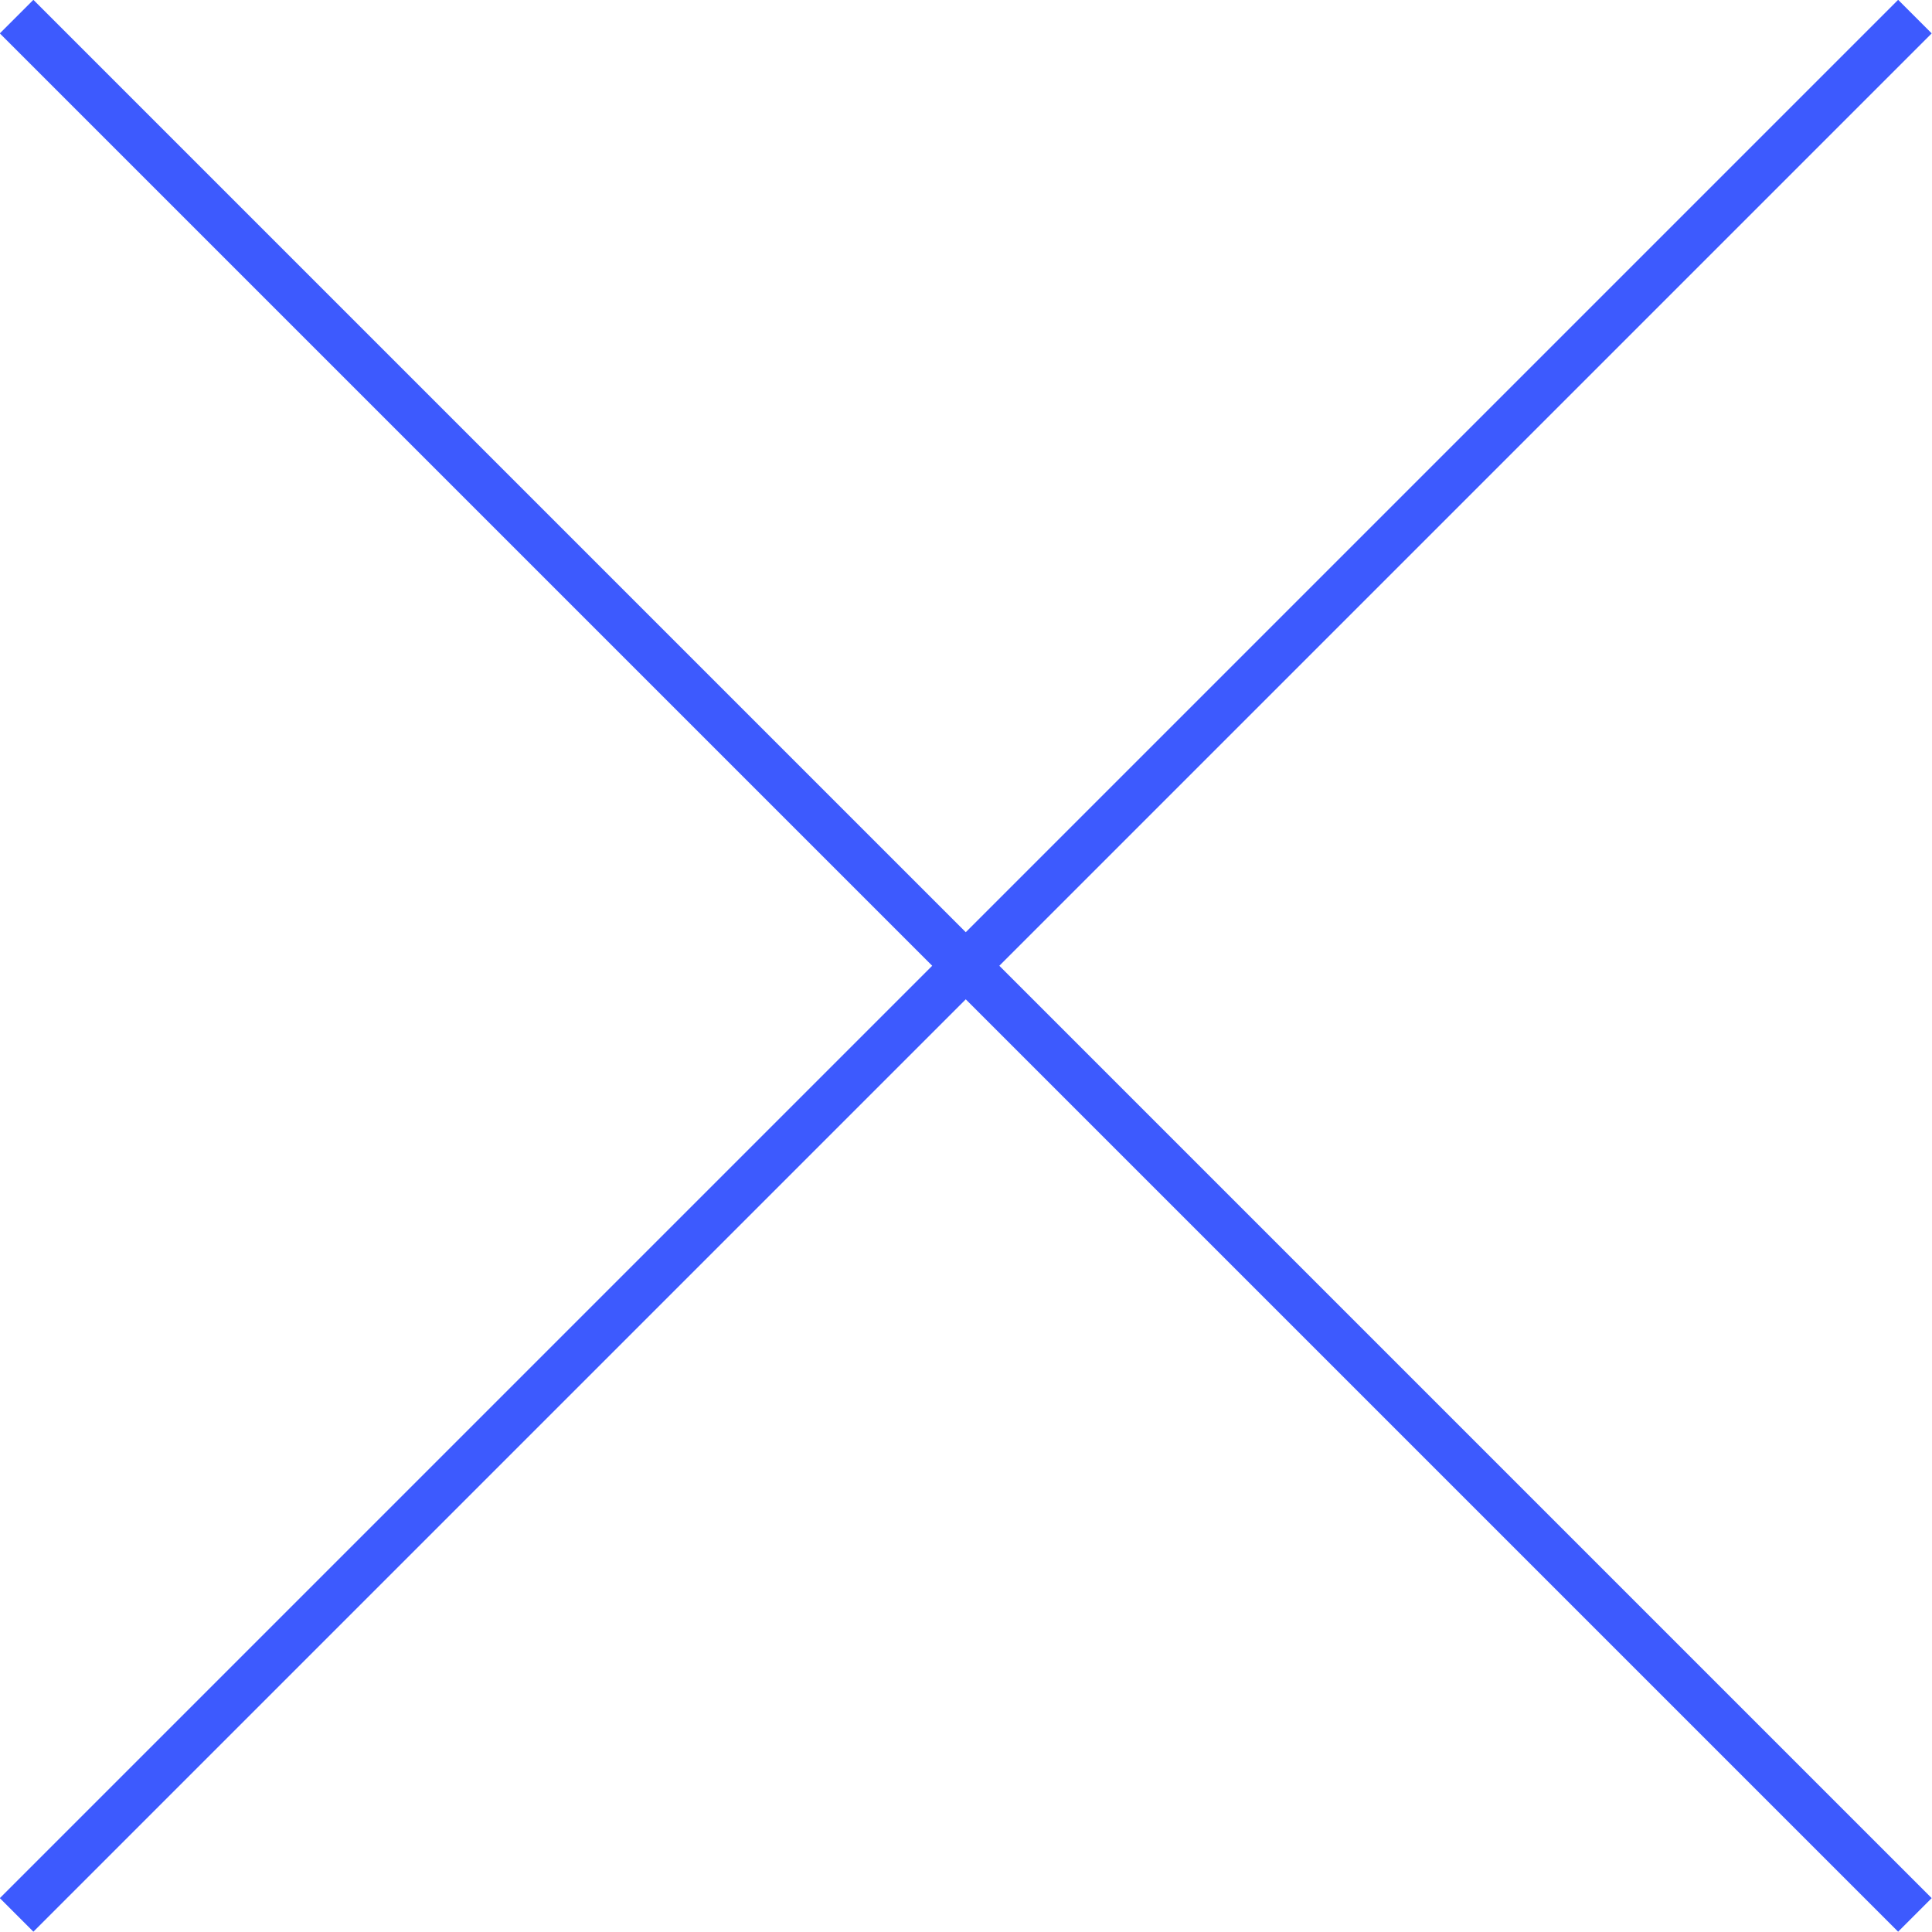
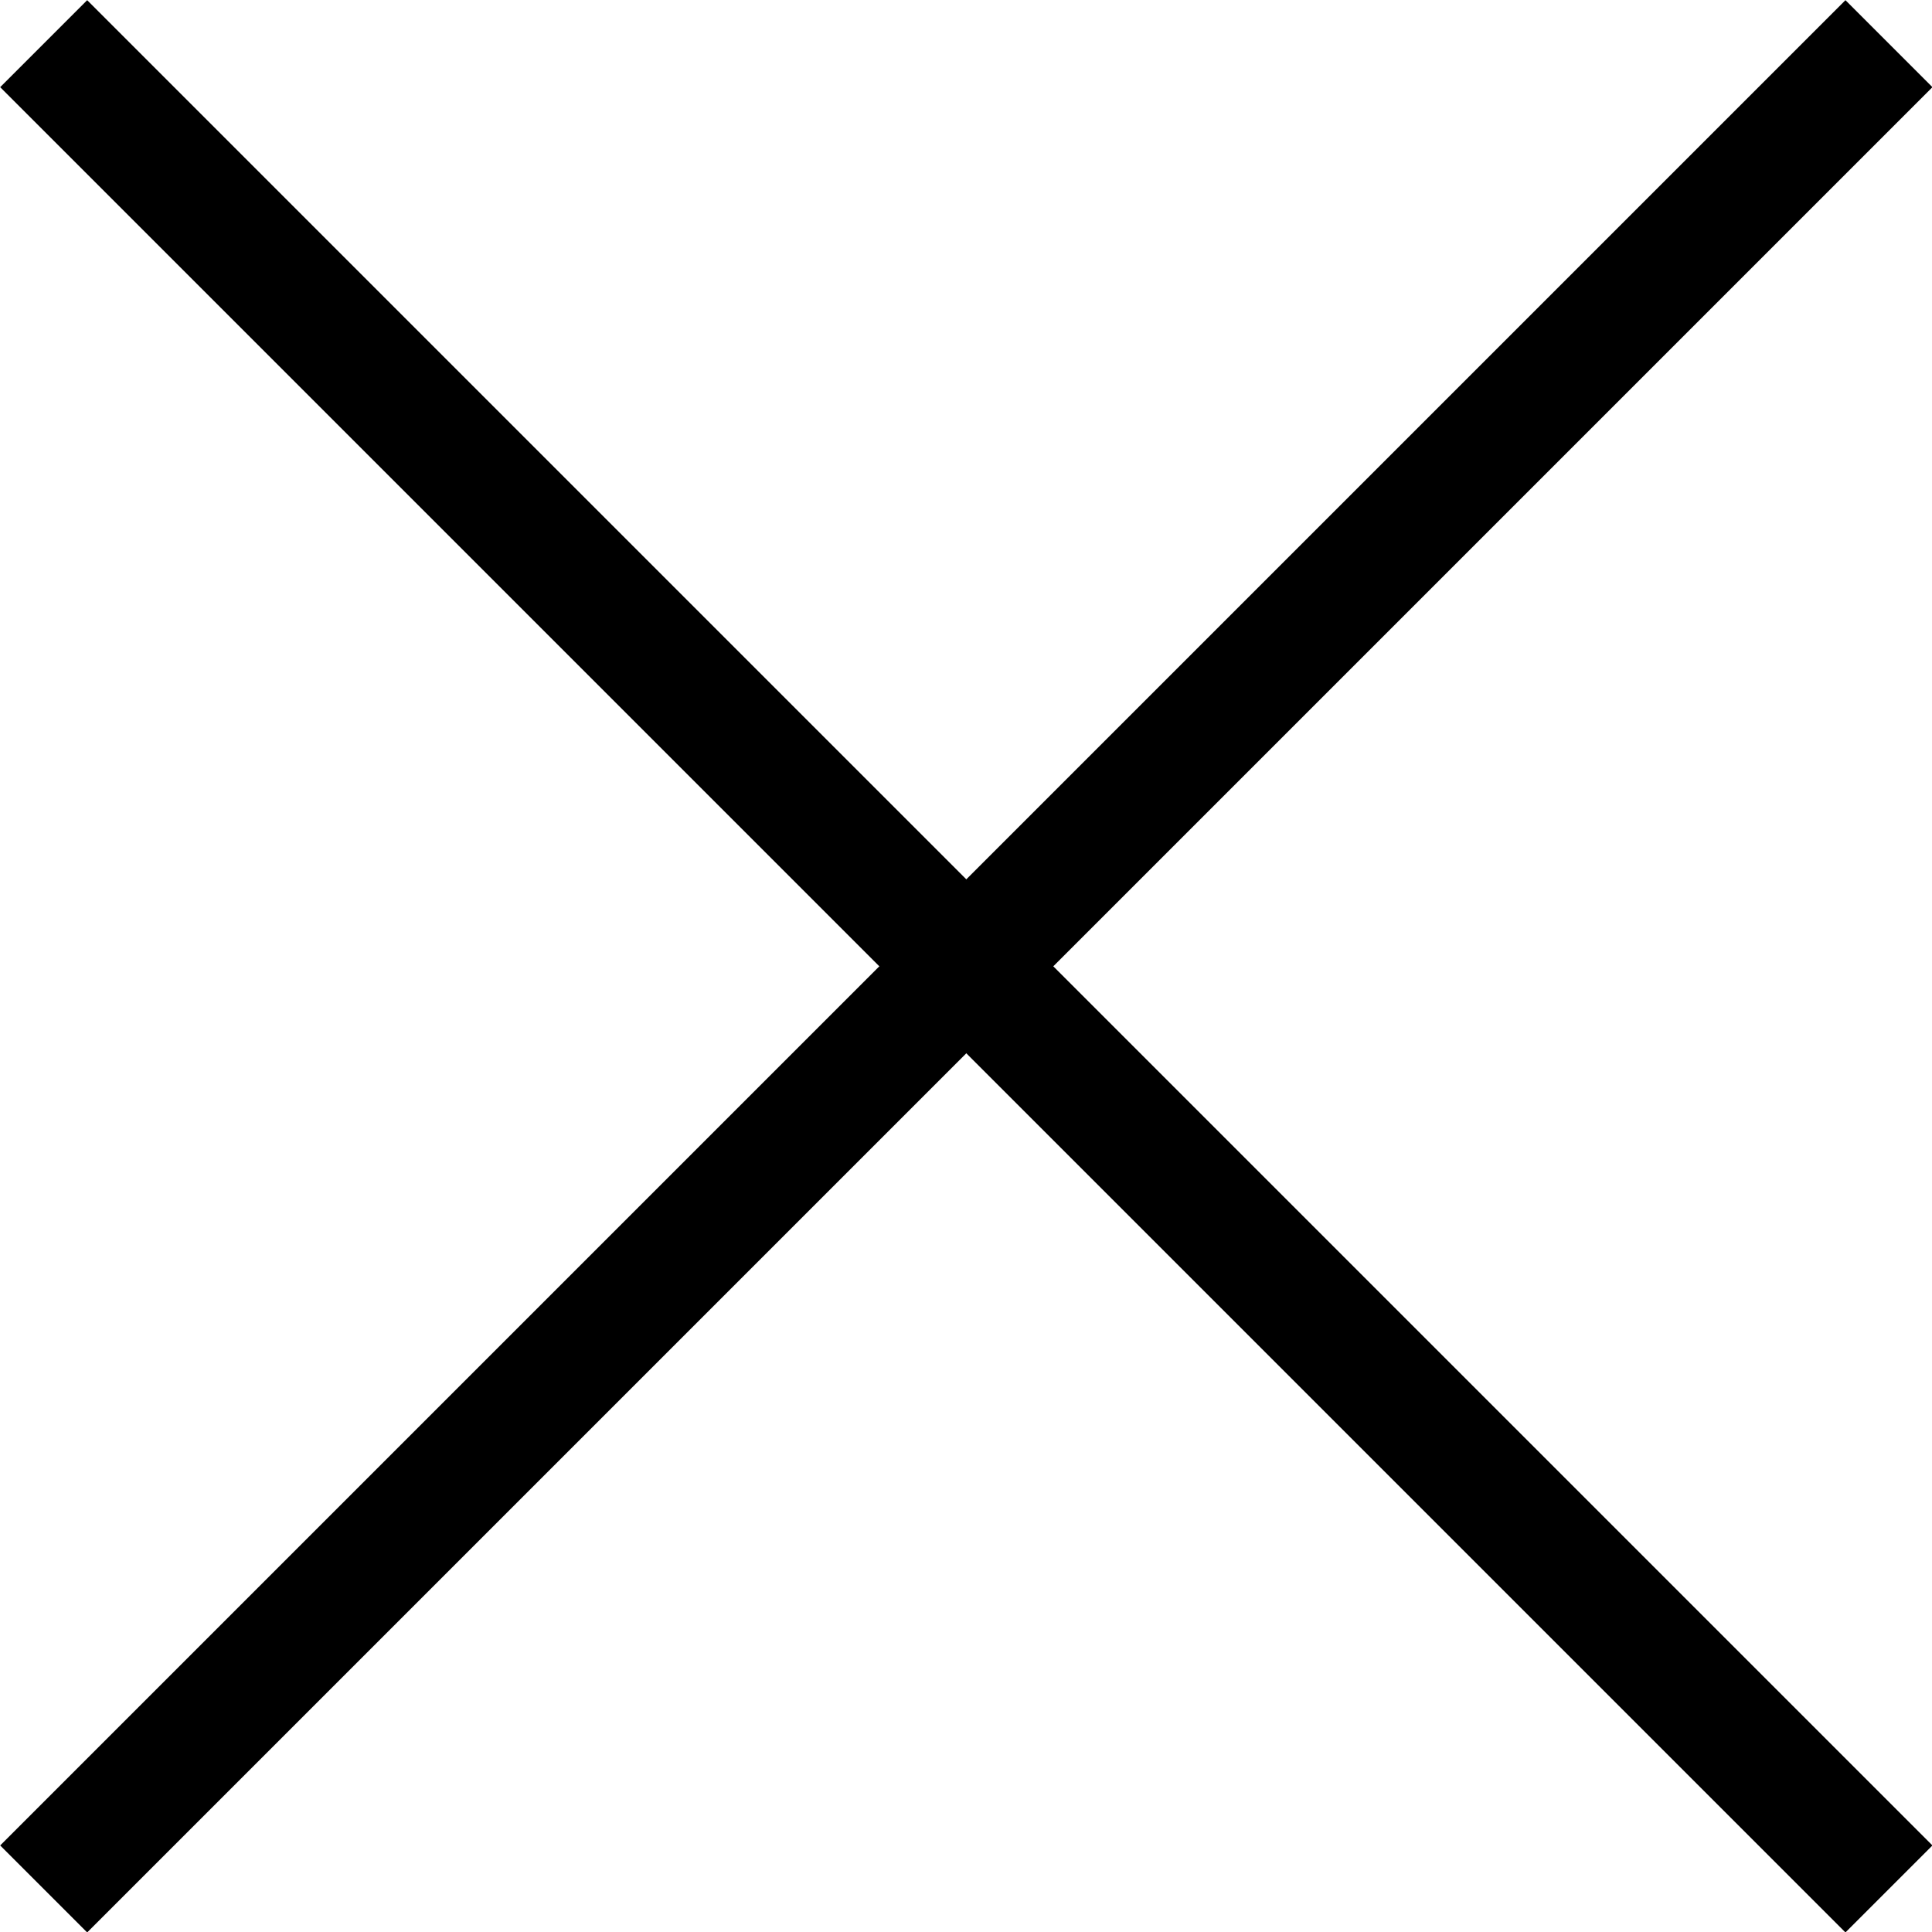
- <svg xmlns="http://www.w3.org/2000/svg" viewBox="0 0 40.71 40.71">
+ <svg xmlns="http://www.w3.org/2000/svg" viewBox="0 0 31.41 31.41">
  <defs>
-     <style>.cls-1{fill:none;stroke:#3d5afe;stroke-miterlimit:10;}</style>
+     <style>.cls-1{fill:none;stroke:#000;stroke-miterlimit:10;stroke-width:2px;}</style>
  </defs>
  <g id="Layer_2" data-name="Layer 2">
    <g id="Content">
-       <line class="cls-1" x1="0.35" y1="40.35" x2="40.35" y2="0.35" />
-       <line class="cls-1" x1="0.35" y1="0.35" x2="40.35" y2="40.35" />
+       <line class="cls-1" x1="0.71" y1="30.71" x2="30.71" y2="0.71" />
+       <line class="cls-1" x1="0.71" y1="0.71" x2="30.71" y2="30.71" />
    </g>
  </g>
</svg>
